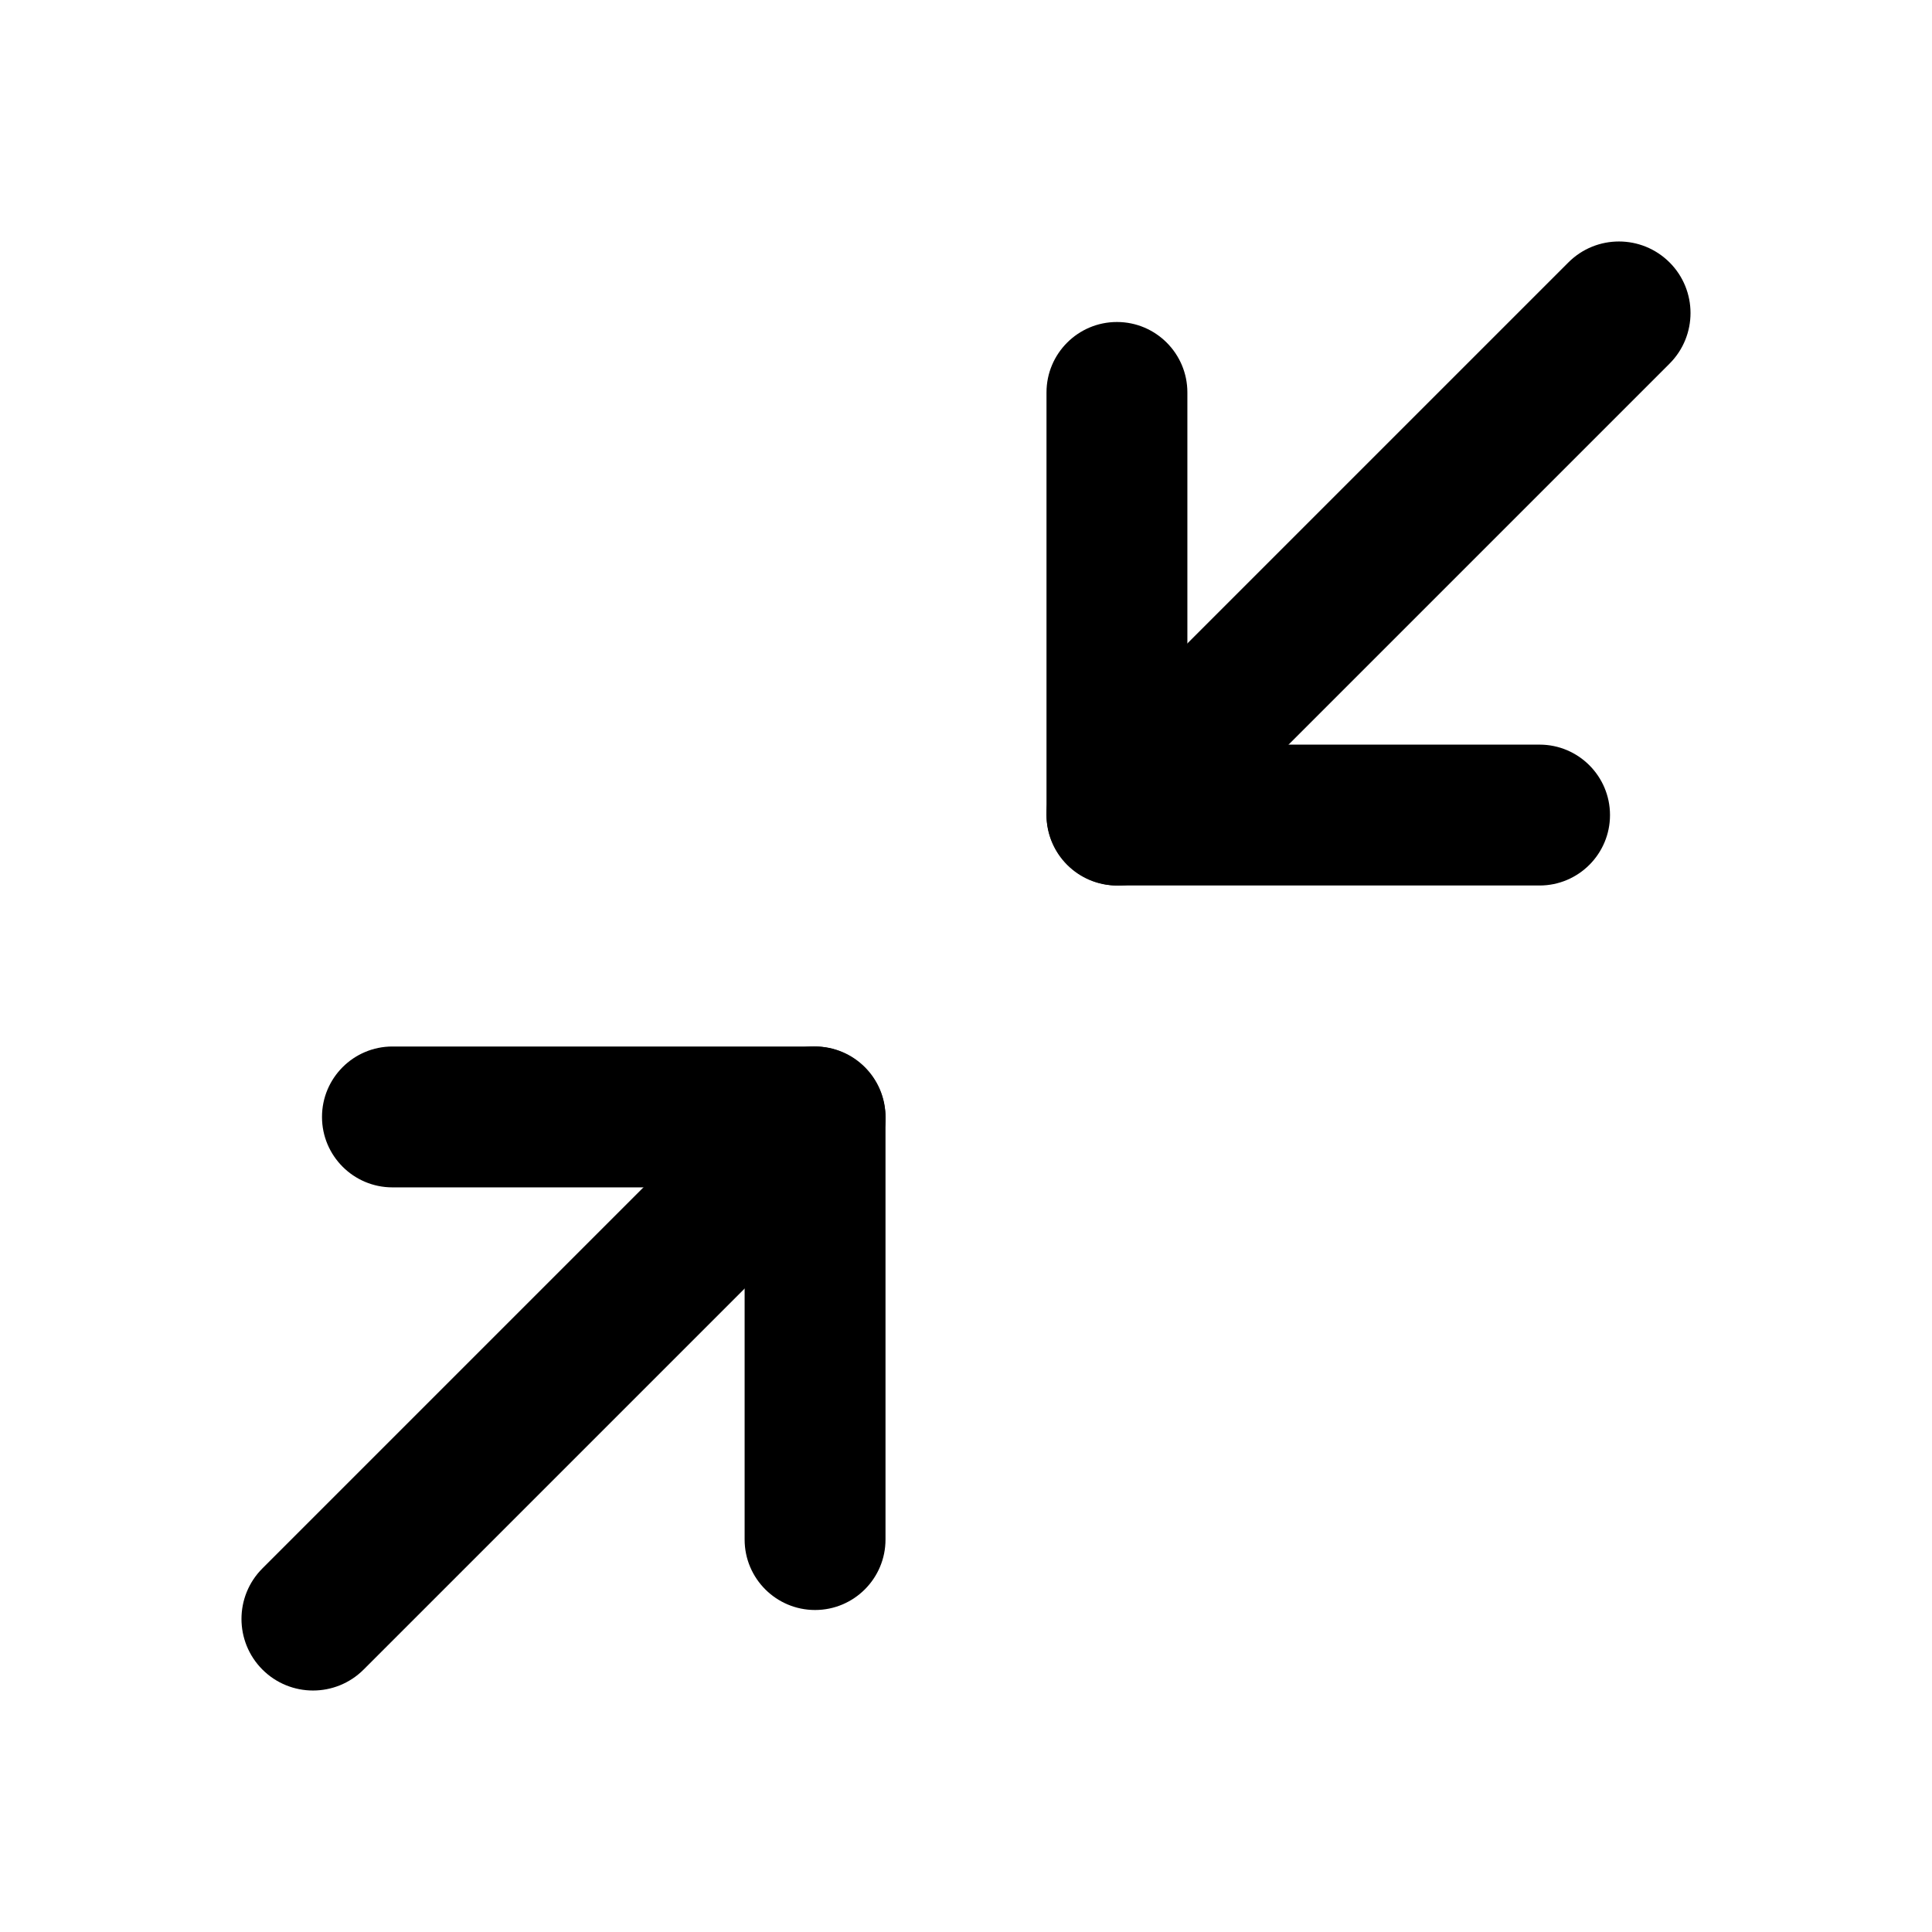
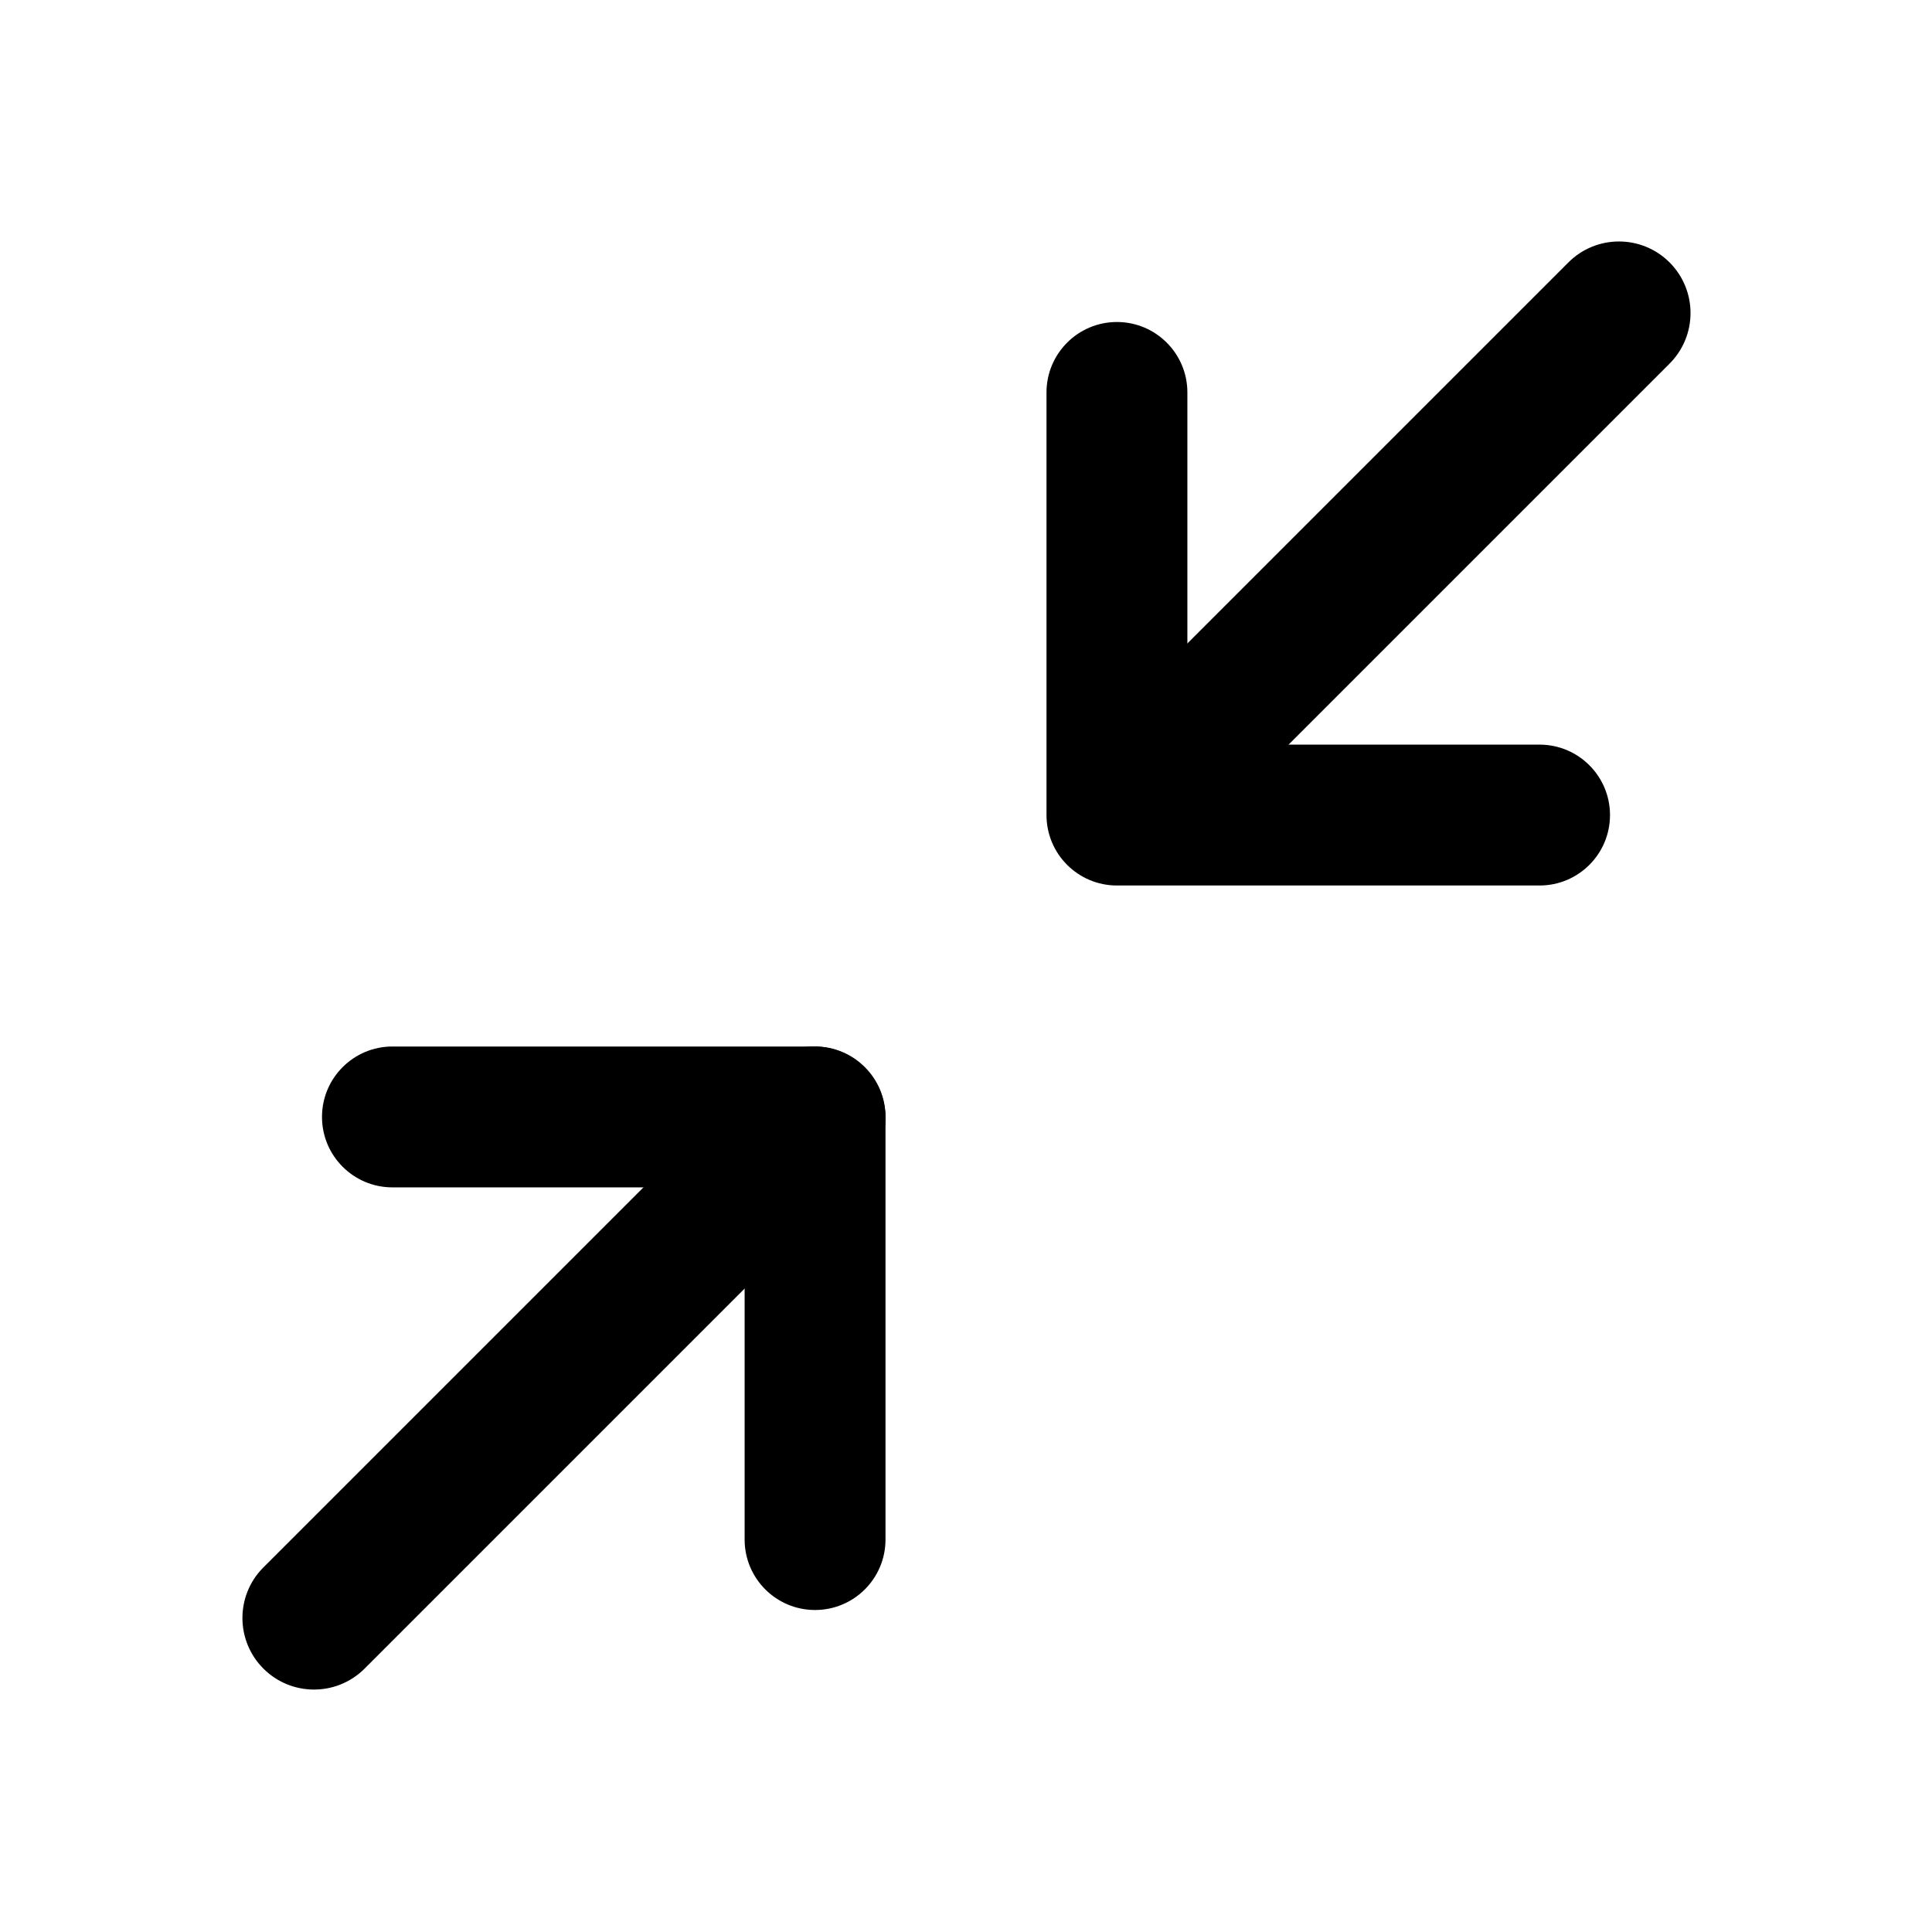
- <svg xmlns="http://www.w3.org/2000/svg" aria-hidden="true" data-testid="test-icon" fill="none" viewBox="0 0 24 24">
-   <path fillRule="evenodd" clipRule="evenodd" d="M4 13.875C4 13.392 4.392 13 4.875 13H10.125C10.608 13 11 13.392 11 13.875V19.125C11 19.608 10.608 20 10.125 20C9.642 20 9.25 19.608 9.25 19.125V14.75H4.875C4.392 14.75 4 14.358 4 13.875Z" fill="currentColor" />
-   <path fillRule="evenodd" clipRule="evenodd" d="M13.875 4C14.358 4 14.75 4.392 14.75 4.875V9.25H19.125C19.608 9.25 20 9.642 20 10.125C20 10.608 19.608 11 19.125 11H13.875C13.392 11 13 10.608 13 10.125V4.875C13 4.392 13.392 4 13.875 4Z" fill="currentColor" />
-   <path fillRule="evenodd" clipRule="evenodd" d="M20.74 3.26C21.087 3.607 21.087 4.17 20.74 4.517L14.517 10.74C14.17 11.087 13.607 11.087 13.26 10.74C12.913 10.393 12.913 9.83 13.26 9.483L19.483 3.26C19.83 2.913 20.392 2.913 20.74 3.26Z" fill="currentColor" />
-   <path fillRule="evenodd" clipRule="evenodd" d="M10.74 13.26C11.087 13.607 11.087 14.17 10.74 14.517L4.517 20.74C4.17 21.087 3.607 21.087 3.26 20.74C2.913 20.392 2.913 19.83 3.26 19.483L9.483 13.26C9.83 12.913 10.393 12.913 10.74 13.26Z" fill="currentColor" />
+ <svg xmlns="http://www.w3.org/2000/svg" aria-hidden="true" data-testid="test-icon" fill="currentColor" viewBox="0 0 24 24">
+   <path fill-rule="evenodd" clip-rule="evenodd" d="M4 13.875c0-.483.392-.875.875-.875h5.25c.483 0 .875.392.875.875v5.25a.875.875 0 01-1.75 0V14.75H4.875A.875.875 0 014 13.875zM13.875 4c.483 0 .875.392.875.875V9.25h4.375a.875.875 0 010 1.75h-5.25a.875.875 0 01-.875-.875v-5.25c0-.483.392-.875.875-.875z" />
+   <path fill-rule="evenodd" clip-rule="evenodd" d="M20.74 3.26a.889.889 0 010 1.257l-6.223 6.223a.889.889 0 01-1.257-1.257l6.223-6.223a.889.889 0 011.257 0zM10.74 13.26a.889.889 0 010 1.257L4.517 20.74a.889.889 0 01-1.257-1.257l6.223-6.223a.889.889 0 011.257 0z" />
</svg>
